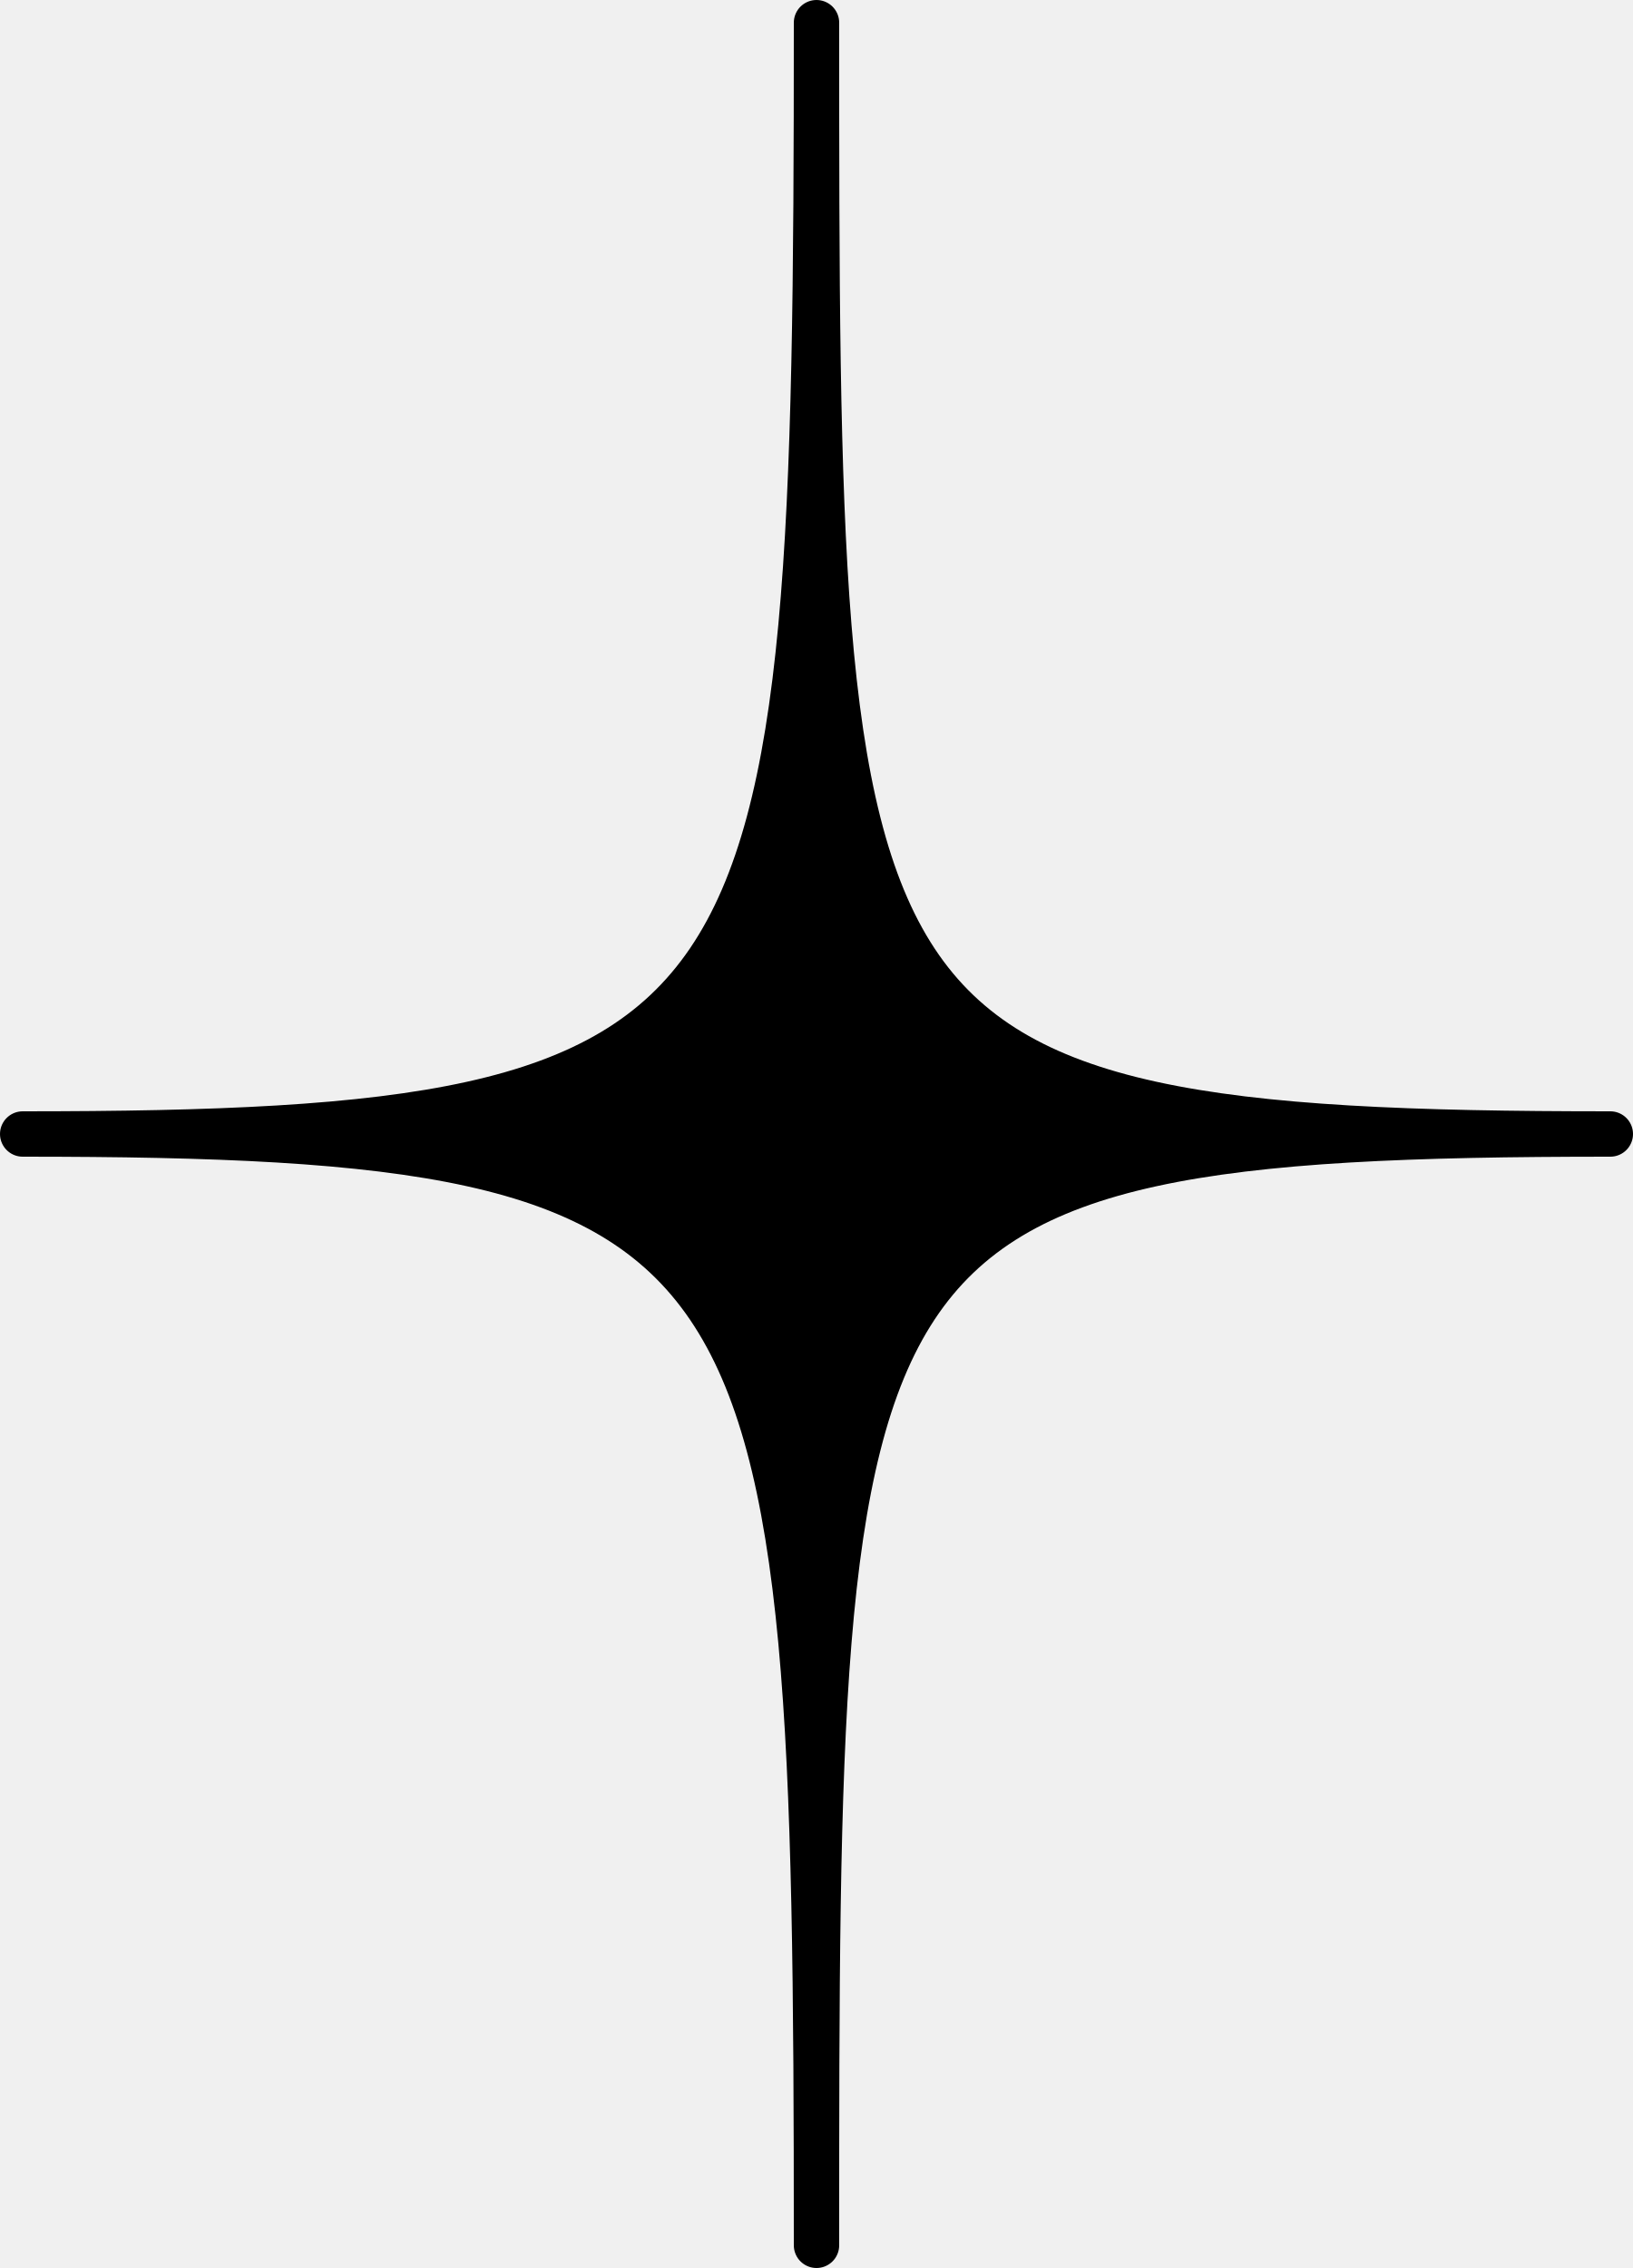
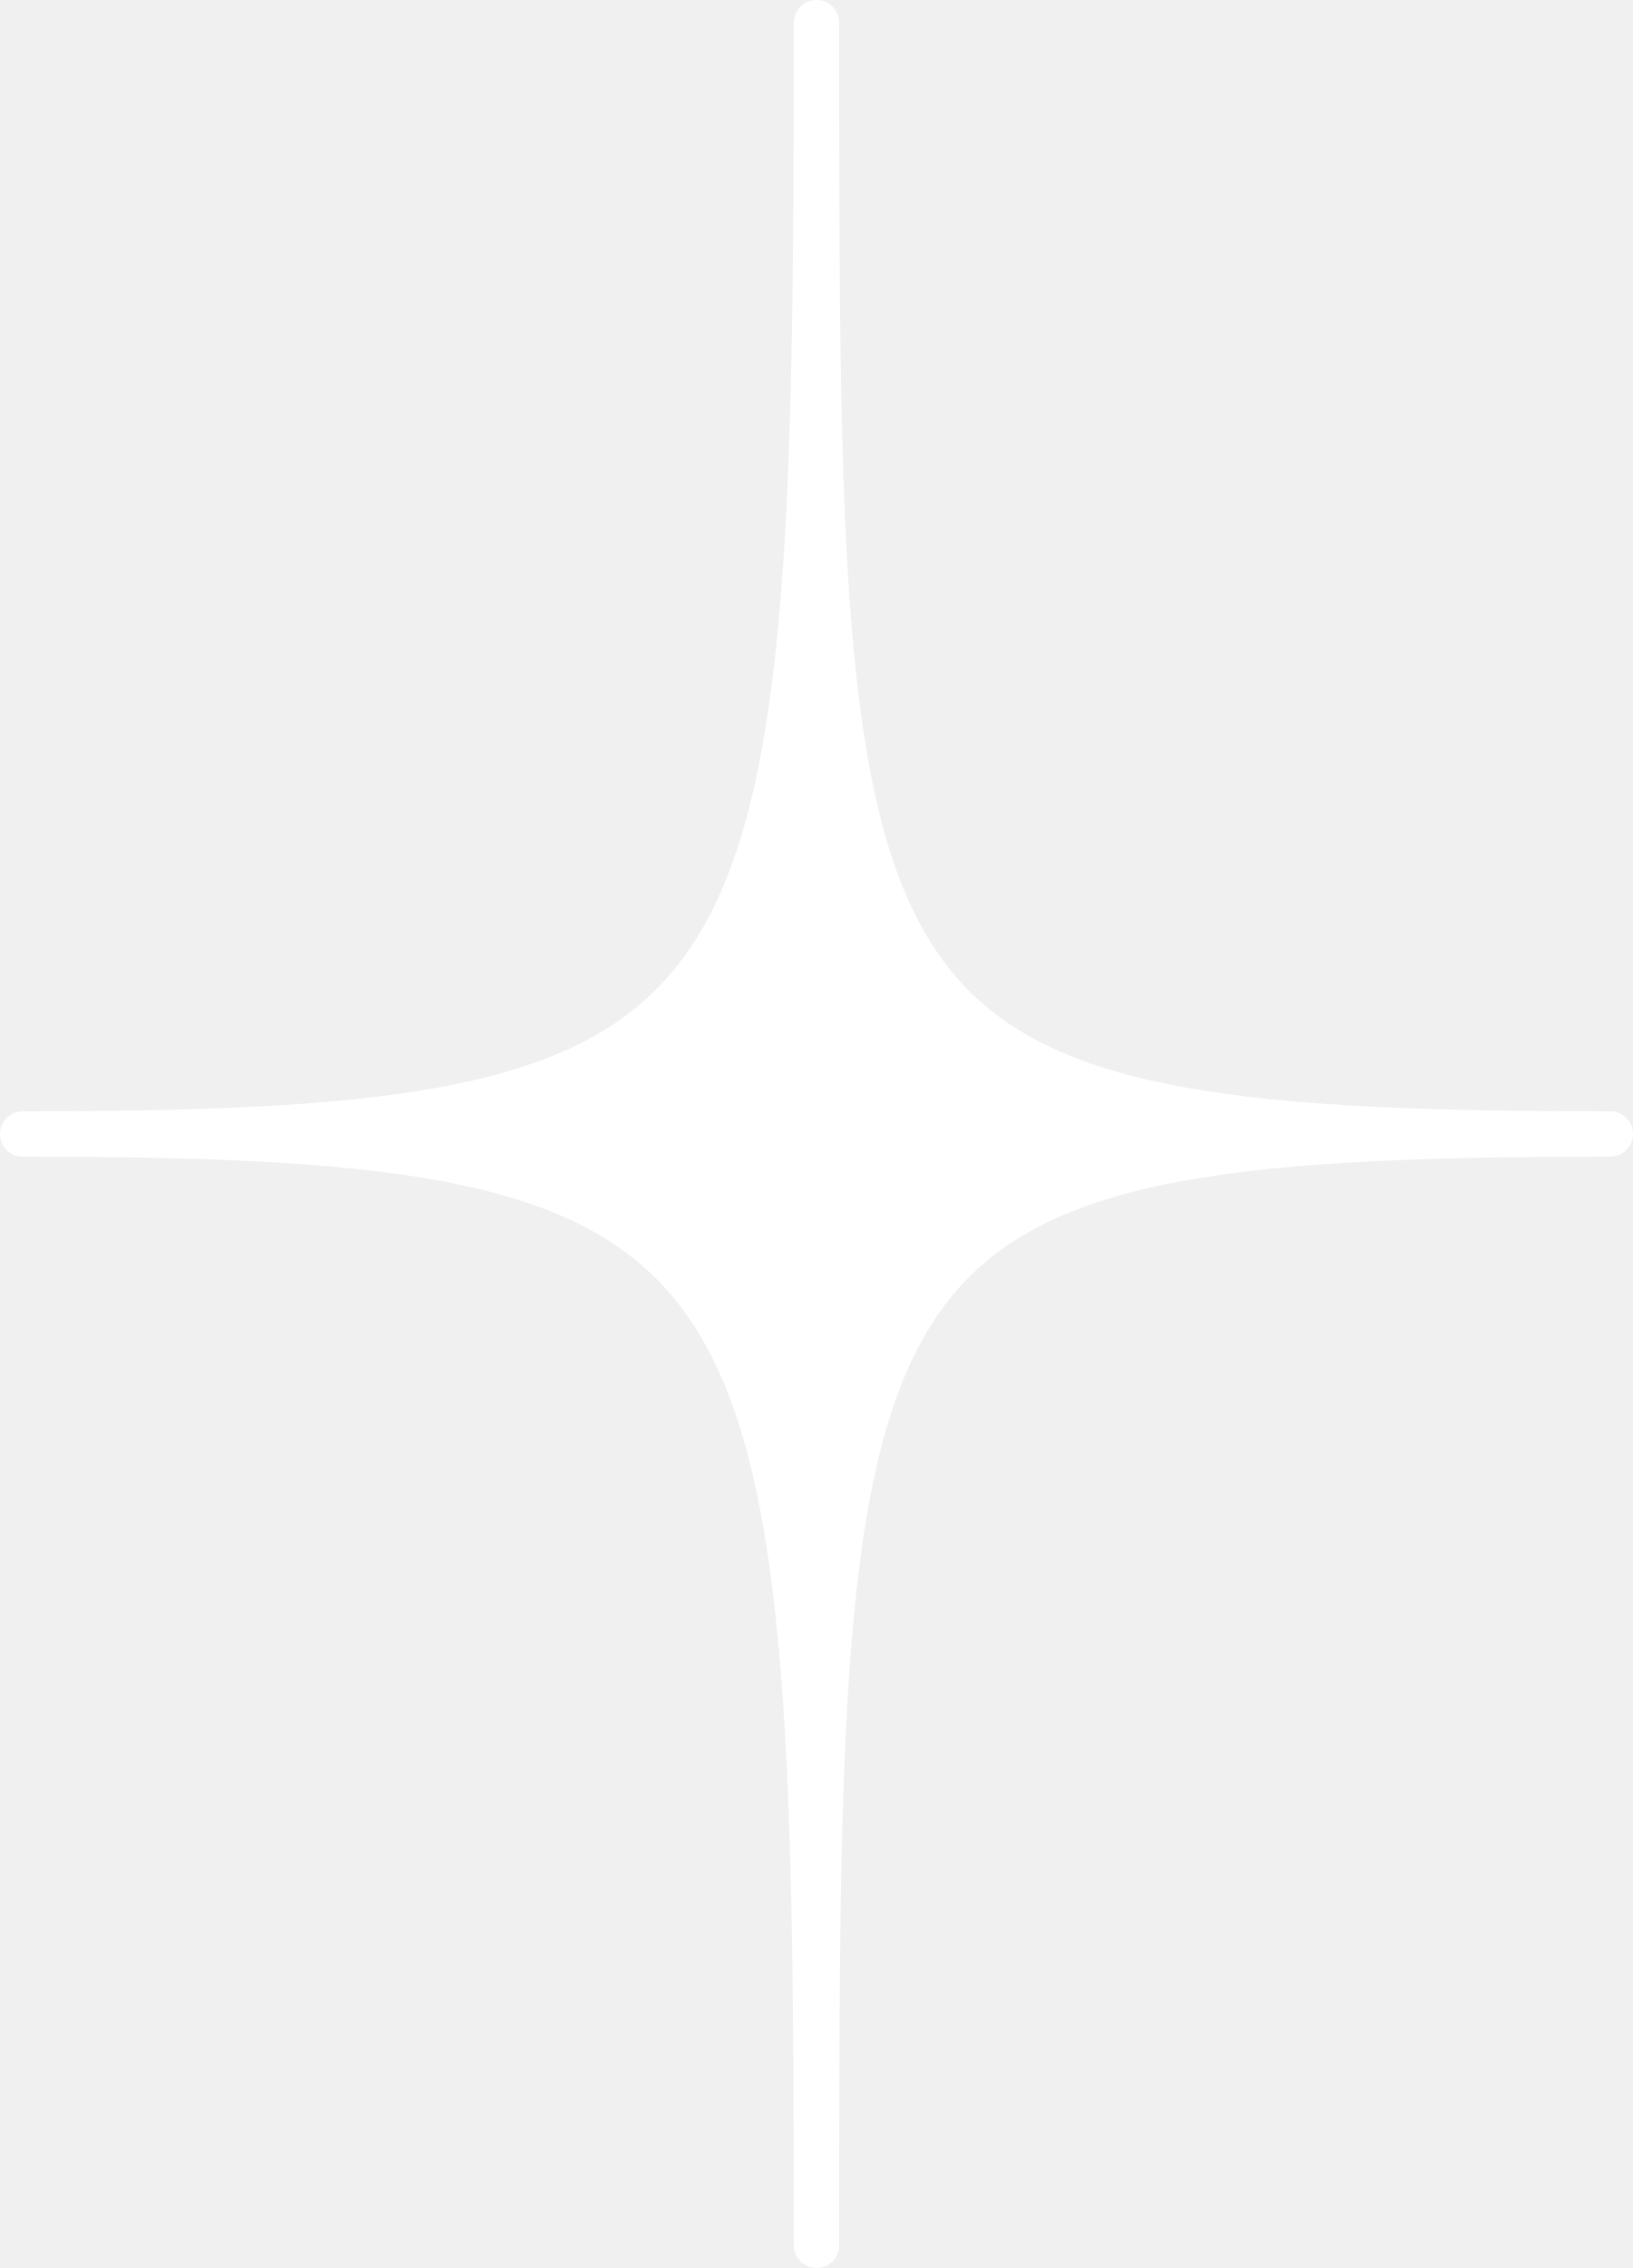
<svg xmlns="http://www.w3.org/2000/svg" width="720" height="1000" viewBox="0 0 720 1000" fill="none">
-   <path d="M10 500C350 500 360 460 360 10C360 460 360.001 500 710.001 500C360.001 500 360 540 360 990C360 540 350 500 10 500Z" fill="black" stroke="black" stroke-width="20" stroke-linejoin="round" />
+   <path d="M10 500C350 500 360 460 360 10C360 460 360.001 500 710.001 500C360.001 500 360 540 360 990C360 540 350 500 10 500Z" fill="white" stroke="white" stroke-width="20" stroke-linejoin="round" />
</svg>
